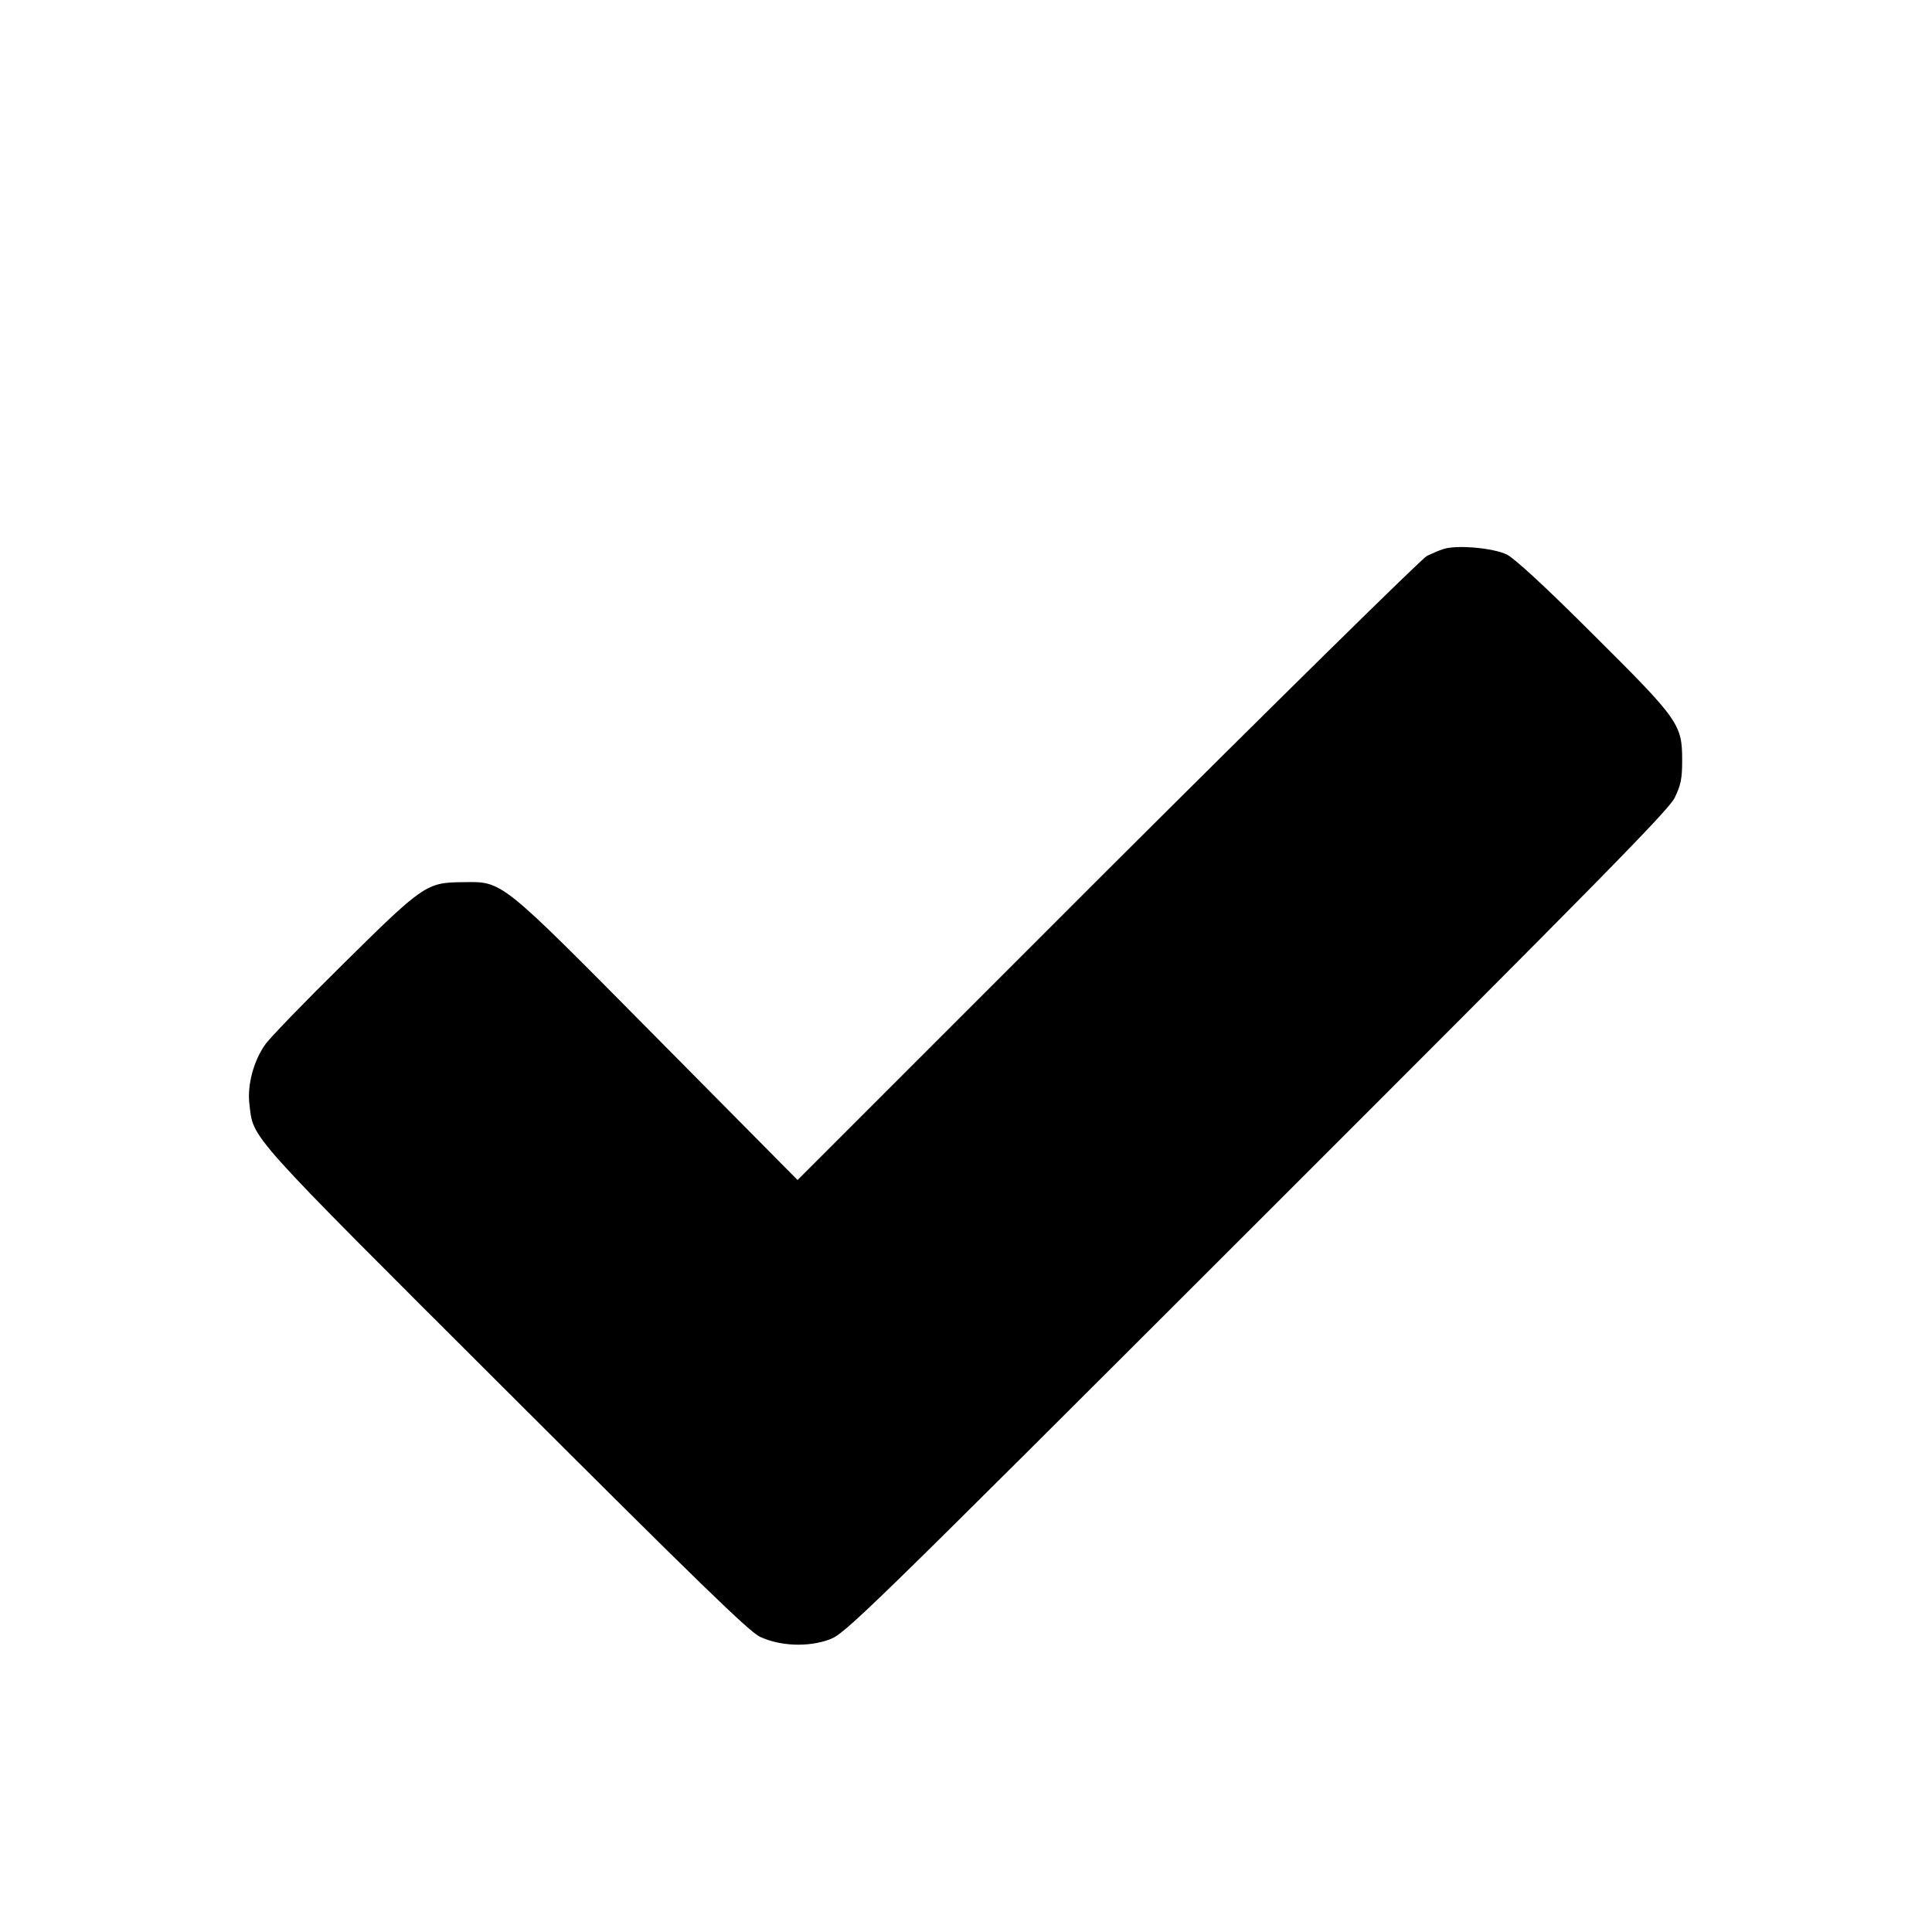
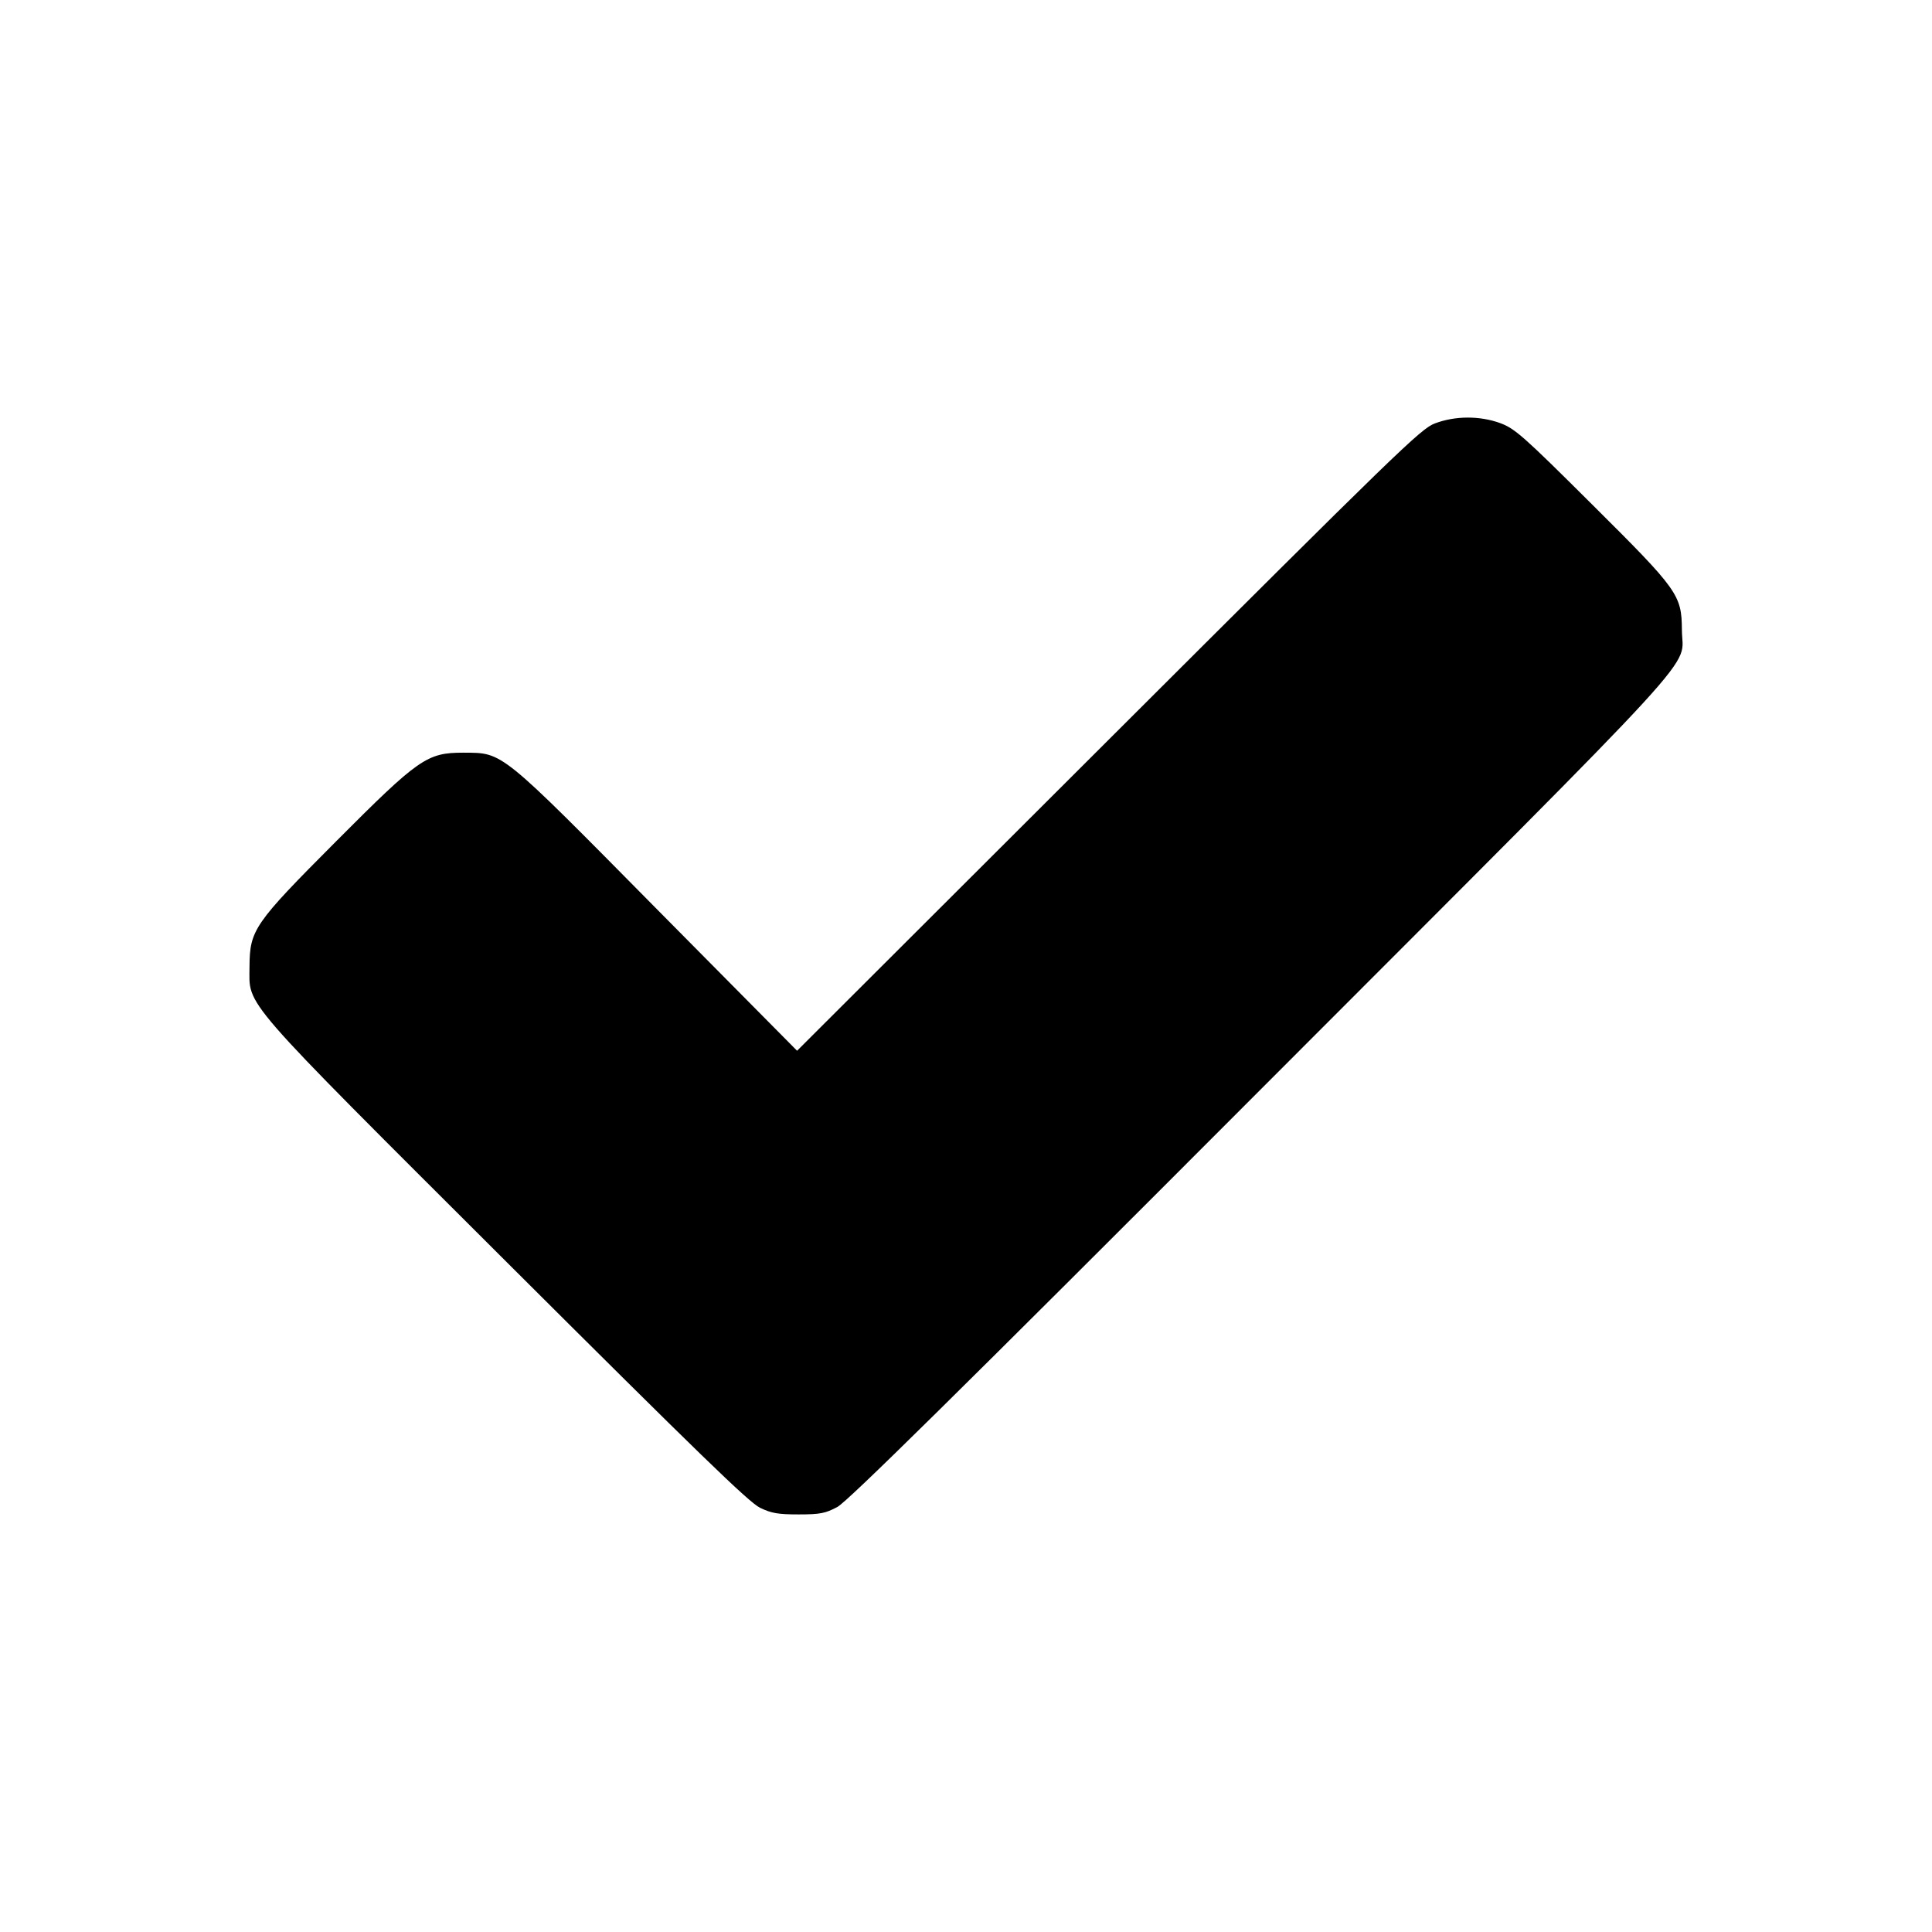
- <svg xmlns="http://www.w3.org/2000/svg" version="1.0" width="700pt" height="700pt" viewBox="0 0 700 700" preserveAspectRatio="xMidYMid meet">
-   <path d="M 522.977 198.929 C 521.577 199.329 518.876 200.529 516.976 201.429 C 515.076 202.429 462.974 253.731 401.171 315.334 L 288.967 427.538 L 238.165 376.236 C 180.362 317.834 182.362 319.434 167.462 319.634 C 154.561 319.734 153.261 320.634 124.16 349.435 C 110.159 363.236 97.459 376.336 95.958 378.636 C 91.858 384.536 89.558 393.137 90.358 399.937 C 91.858 412.838 88.358 408.937 183.262 503.641 C 252.865 573.144 271.466 591.245 275.366 593.045 C 282.666 596.445 292.767 596.845 300.467 594.045 C 306.267 591.845 310.668 587.645 455.274 443.139 C 580.579 317.934 604.48 293.633 606.78 289.032 C 608.98 284.432 609.48 282.232 609.48 275.532 C 609.48 262.431 608.38 260.831 577.279 229.93 C 559.878 212.529 548.878 202.429 545.978 200.929 C 541.077 198.529 527.777 197.329 522.977 198.929 Z" />
+ <svg xmlns="http://www.w3.org/2000/svg" height="700pt" version="1.0" viewBox="0 0 700 700" width="700pt">
+   <path d="M 519.886 153.413 C 514.787 155.313 506.787 163.112 401.59 268.109 L 288.794 380.705 L 238.095 329.507 C 180.697 271.409 182.397 272.809 167.898 272.709 C 154.698 272.709 151.798 274.709 121.699 304.908 C 92 334.707 90.5 336.907 90.4 350.206 C 90.4 365.006 85.6 359.506 183.597 457.303 C 252.995 526.501 271.394 544.4 275.394 546.3 C 279.494 548.3 281.994 548.7 289.394 548.7 C 297.194 548.7 299.094 548.3 303.393 546 C 307.093 544 345.892 505.801 456.988 394.505 C 622.683 228.61 609.384 243.11 609.384 228.21 C 609.284 215.511 608.084 213.811 576.685 182.612 C 551.785 157.812 548.886 155.313 543.586 153.313 C 536.186 150.613 527.286 150.613 519.886 153.413 Z" />
</svg>
